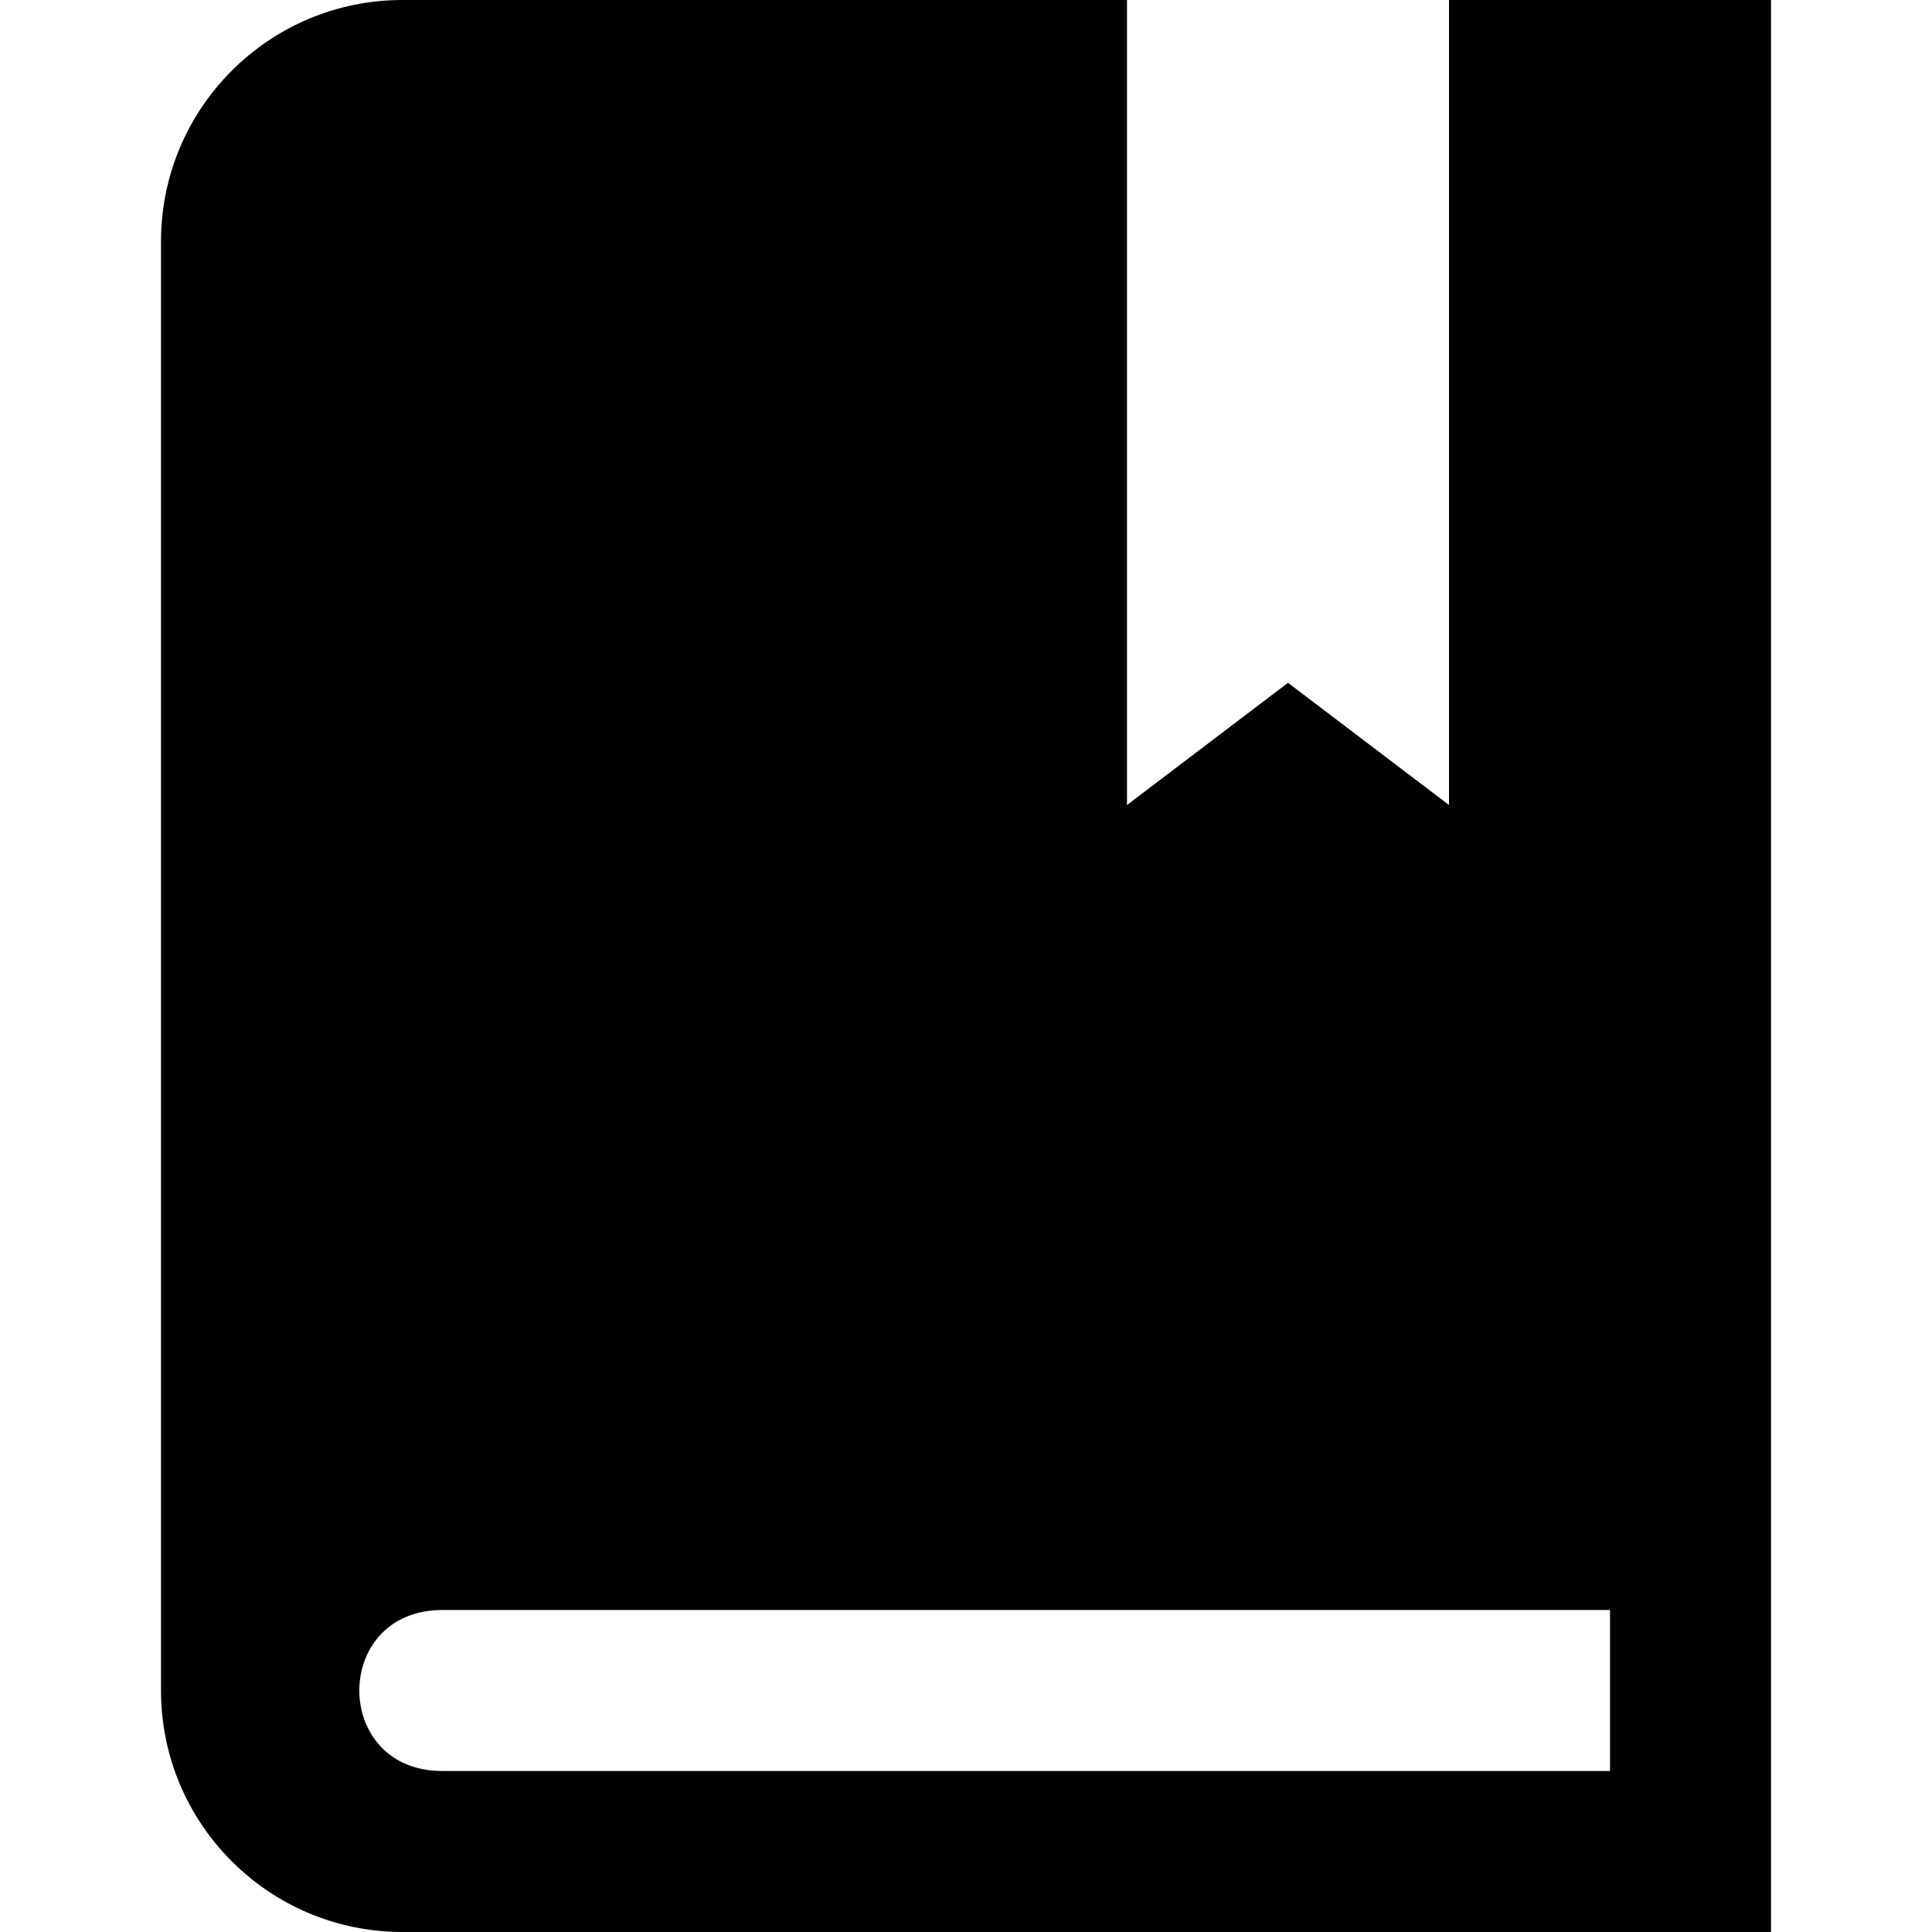
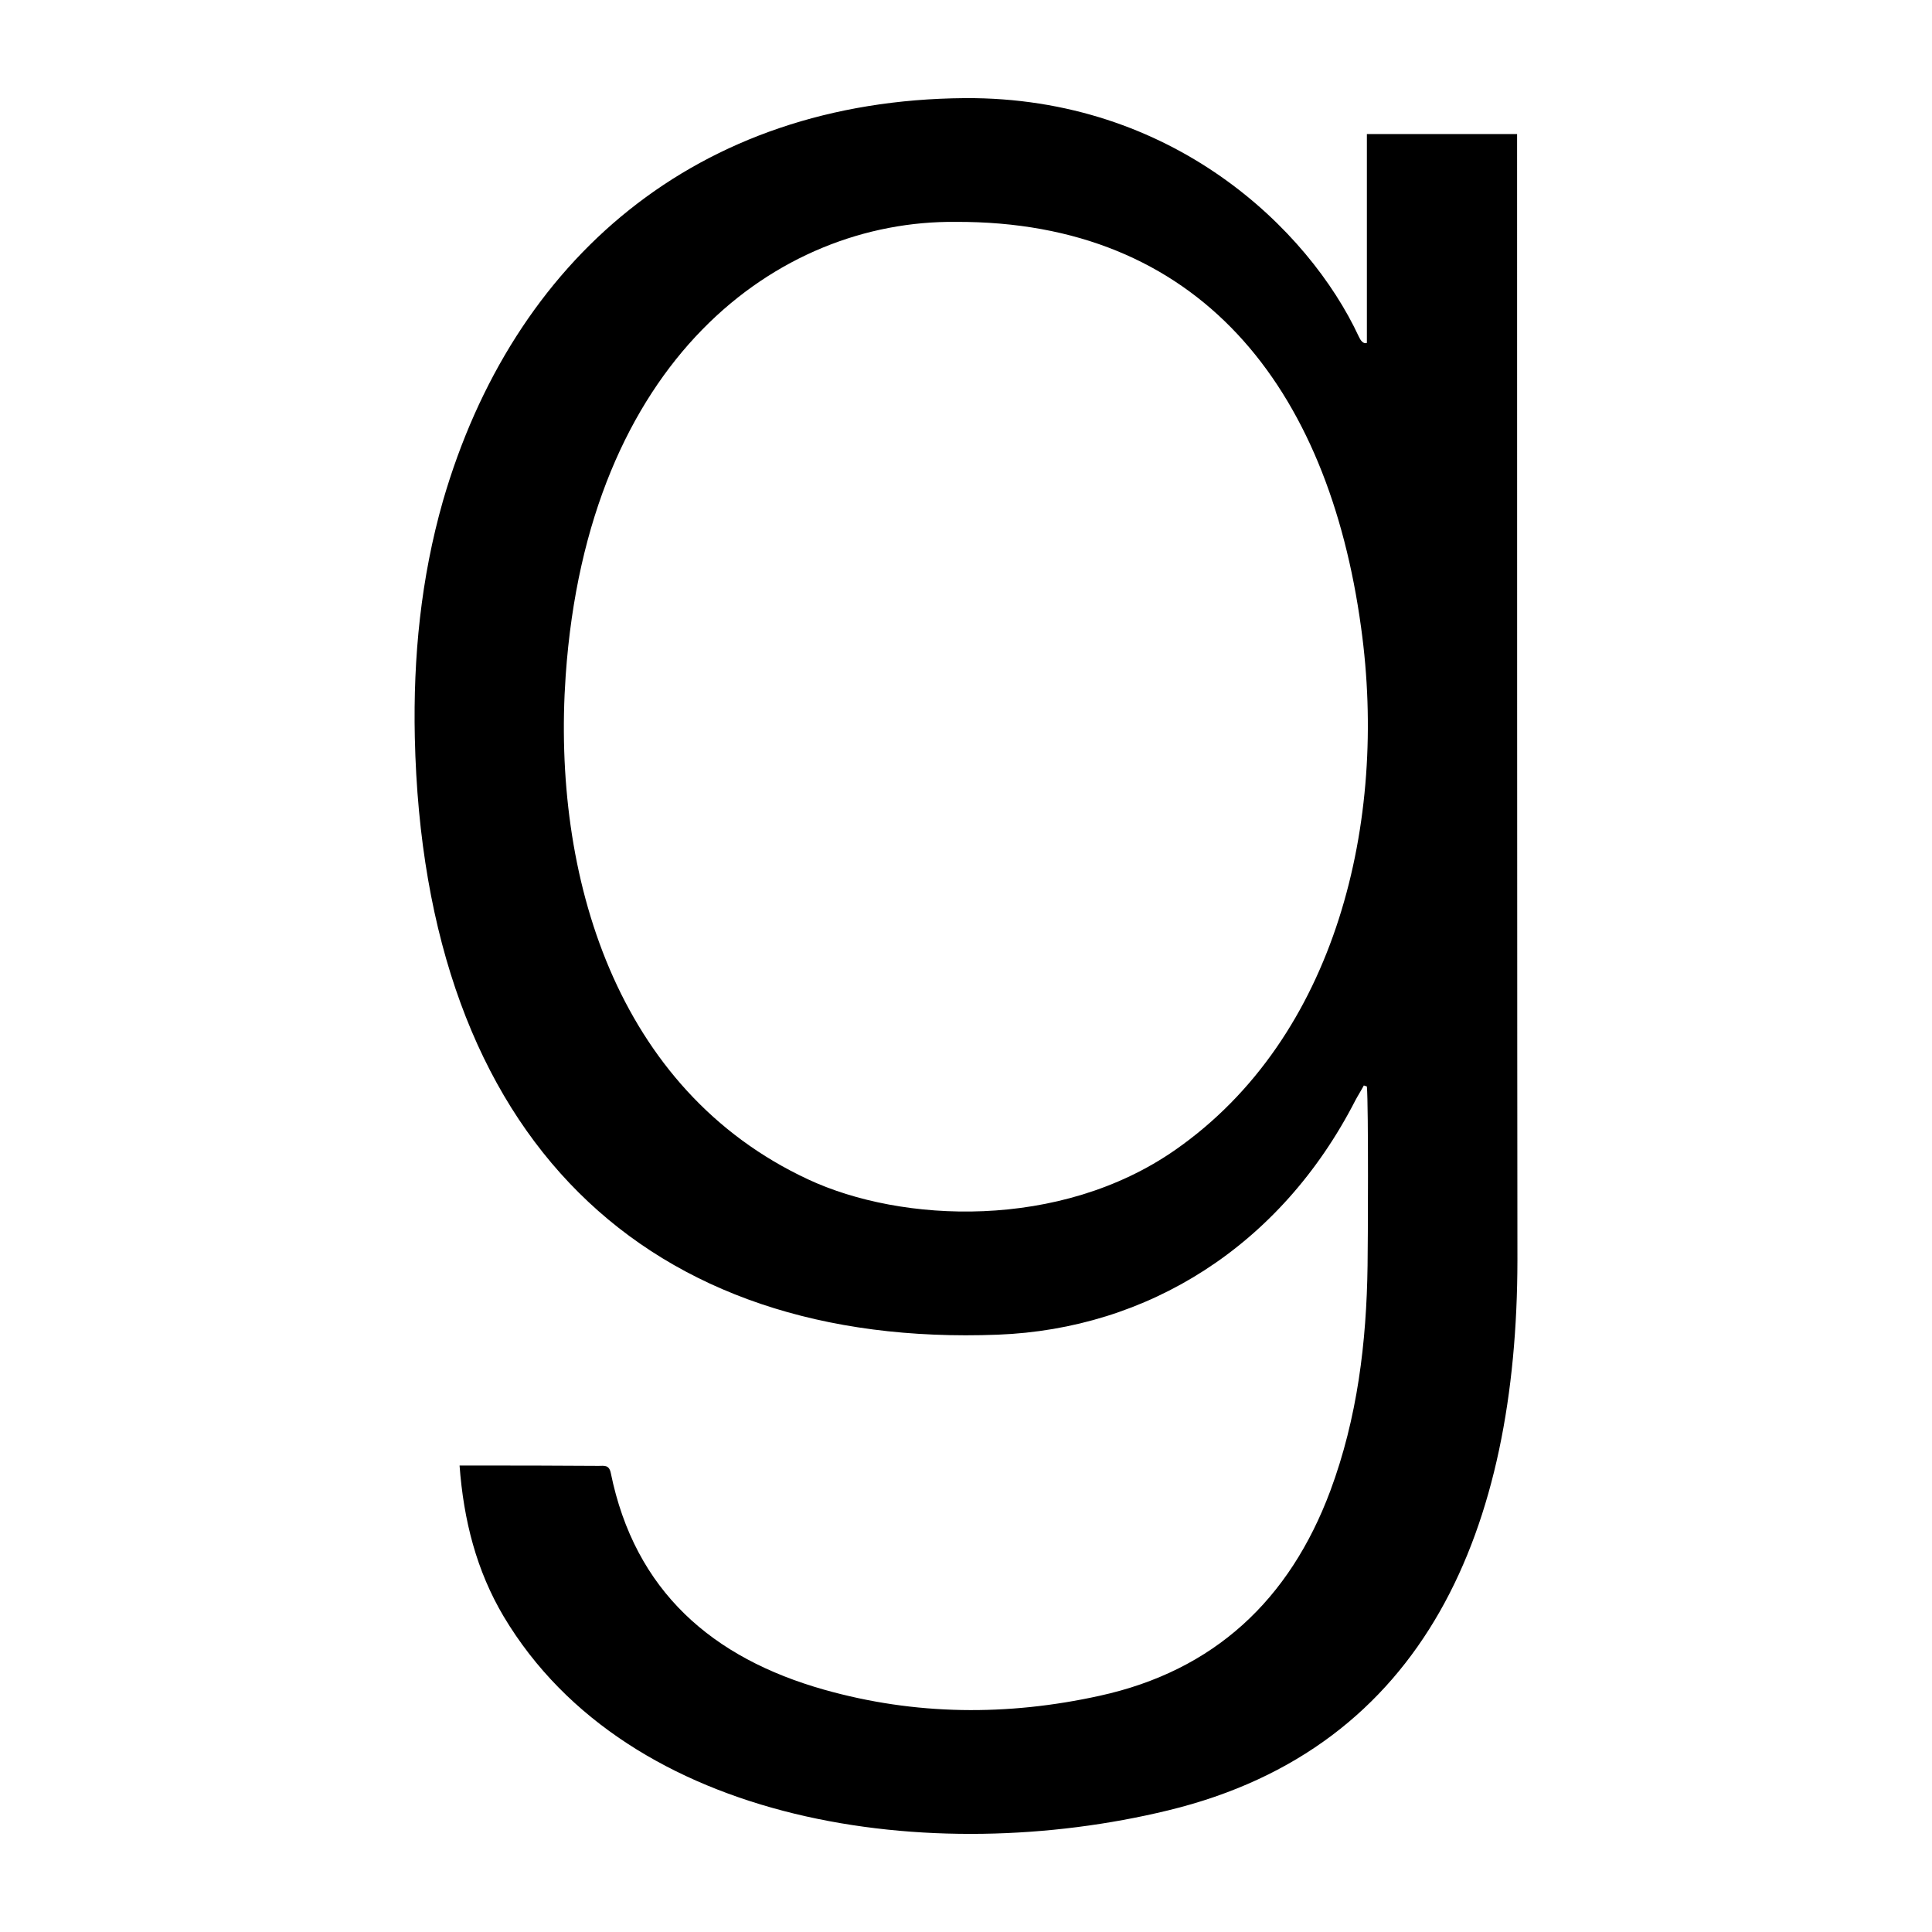
- <svg xmlns="http://www.w3.org/2000/svg" width="24" height="24" fill-rule="evenodd" clip-rule="evenodd">
-   <path d="M14 0v10l2-1.518 2 1.518v-10h4v24h-17c-1.657 0-3-1.343-3-3v-18c0-1.657 1.343-3 3-3h9zm6 20h-14.505c-1.375 0-1.375 2 0 2h14.505v-2z" />
+ <svg xmlns="http://www.w3.org/2000/svg" height="24px" style="enable-background:new 0 0 512 512;" version="1.1" viewBox="0 0 512 512" width="24px" xml:space="preserve">
+   <g id="_x31_49-goodreads">
+     <g>
+       <path d="M121.789,388.382h2.515c11.413,0,22.914,0,34.324,0.094c1.439,0,2.786-0.361,3.236,1.886    c6.379,31.358,26.956,49.061,56.519,57.416c24.17,6.828,48.61,7.009,73.051,1.618c30.37-6.65,50.318-25.429,61.101-54.273    c7.188-19.319,9.613-39.354,9.884-59.753c0.09-5.21,0.27-42.231-0.18-47.441l-0.808-0.27c-0.72,1.348-1.53,2.605-2.248,3.953    c-19.856,38.729-55.081,60.562-94.707,62.09c-92.549,3.594-152.211-51.218-154.547-158.324    c-0.449-21.295,1.618-42.141,7.458-62.628c18.509-63.886,67.03-106.208,138.285-106.746c55.08-0.36,91.201,34.773,104.41,63.167    c0.45,0.987,1.167,2.066,2.156,1.707V35.529h39.806c0,251.86,0.089,298.495,0.089,298.495    c-0.089,70.534-23.989,129.121-92.55,145.742c-62.448,15.185-142.867,4.313-176.112-51.396    C126.282,416.239,122.867,402.941,121.789,388.382L121.789,388.382z M253.244,58.801c-47.173-0.45-97.491,36.57-103.332,120.223    c-3.684,53.014,13.298,109.802,64.245,133.525c24.801,11.59,66.763,13.477,97.312-7.819    c42.771-29.83,56.339-87.158,49.241-138.375C351.994,102.469,317.759,58.531,253.244,58.801z" />
+     </g>
+   </g>
+   <g id="Layer_1" />
</svg>
